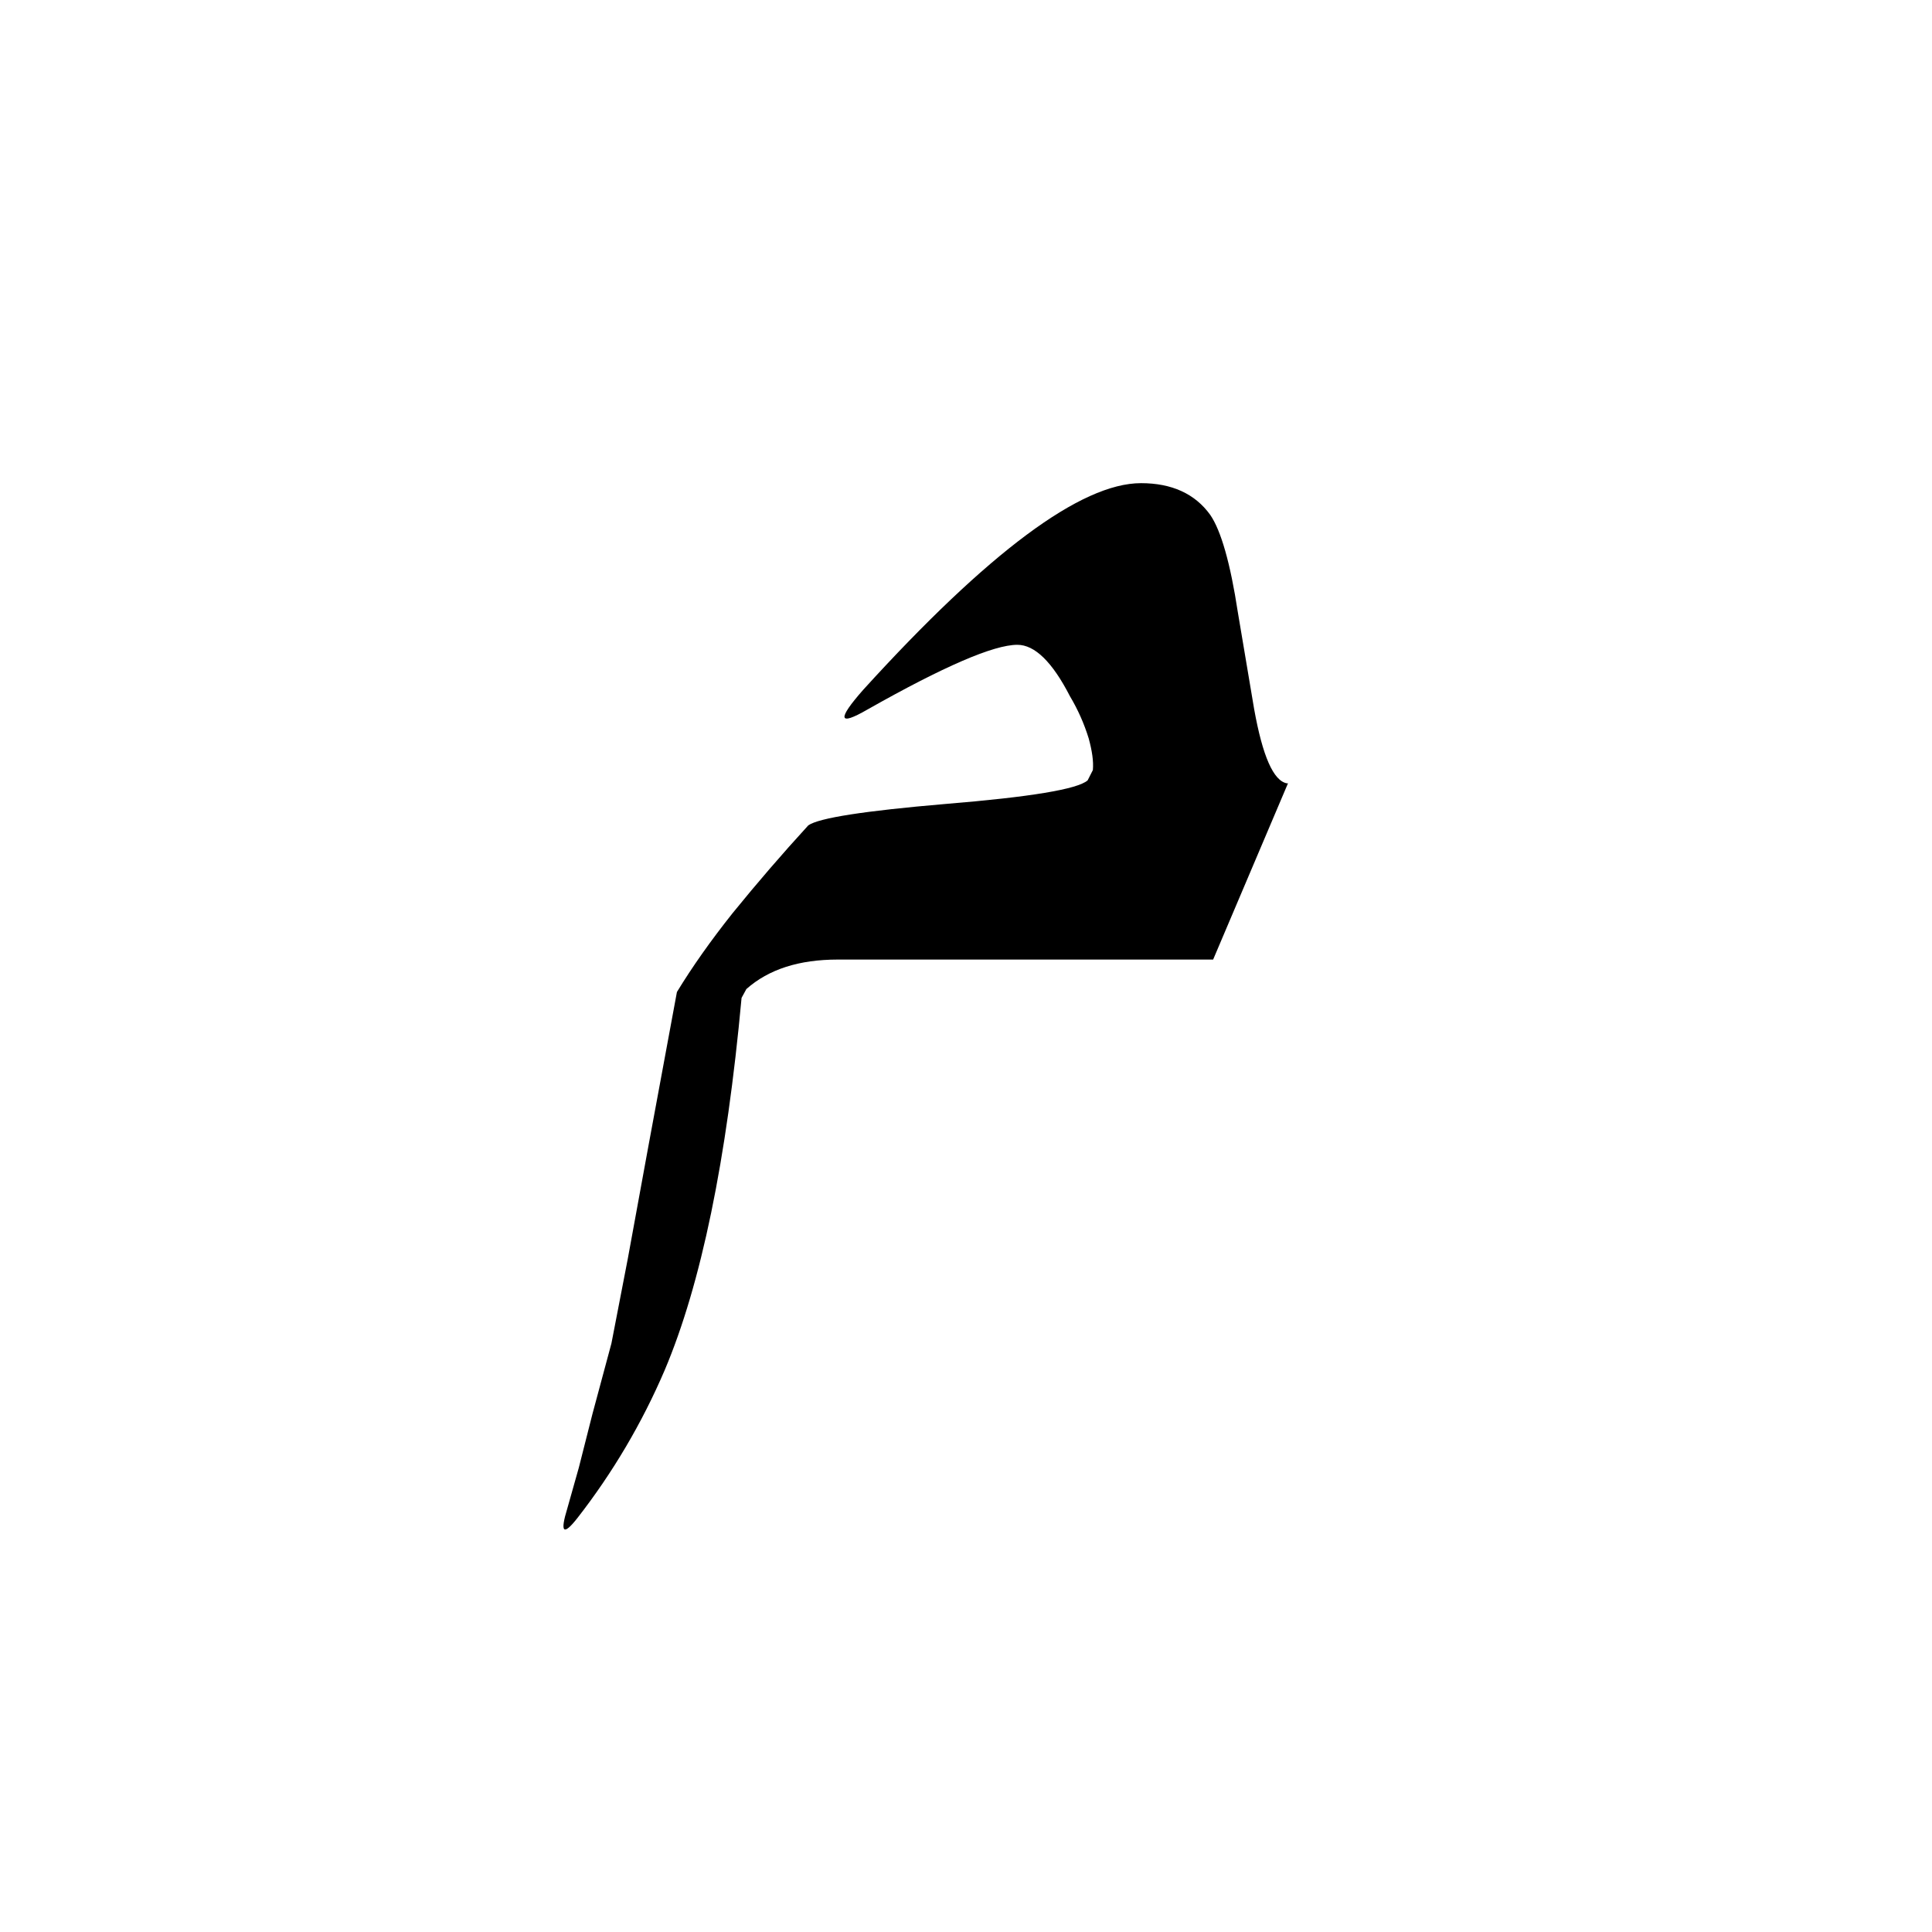
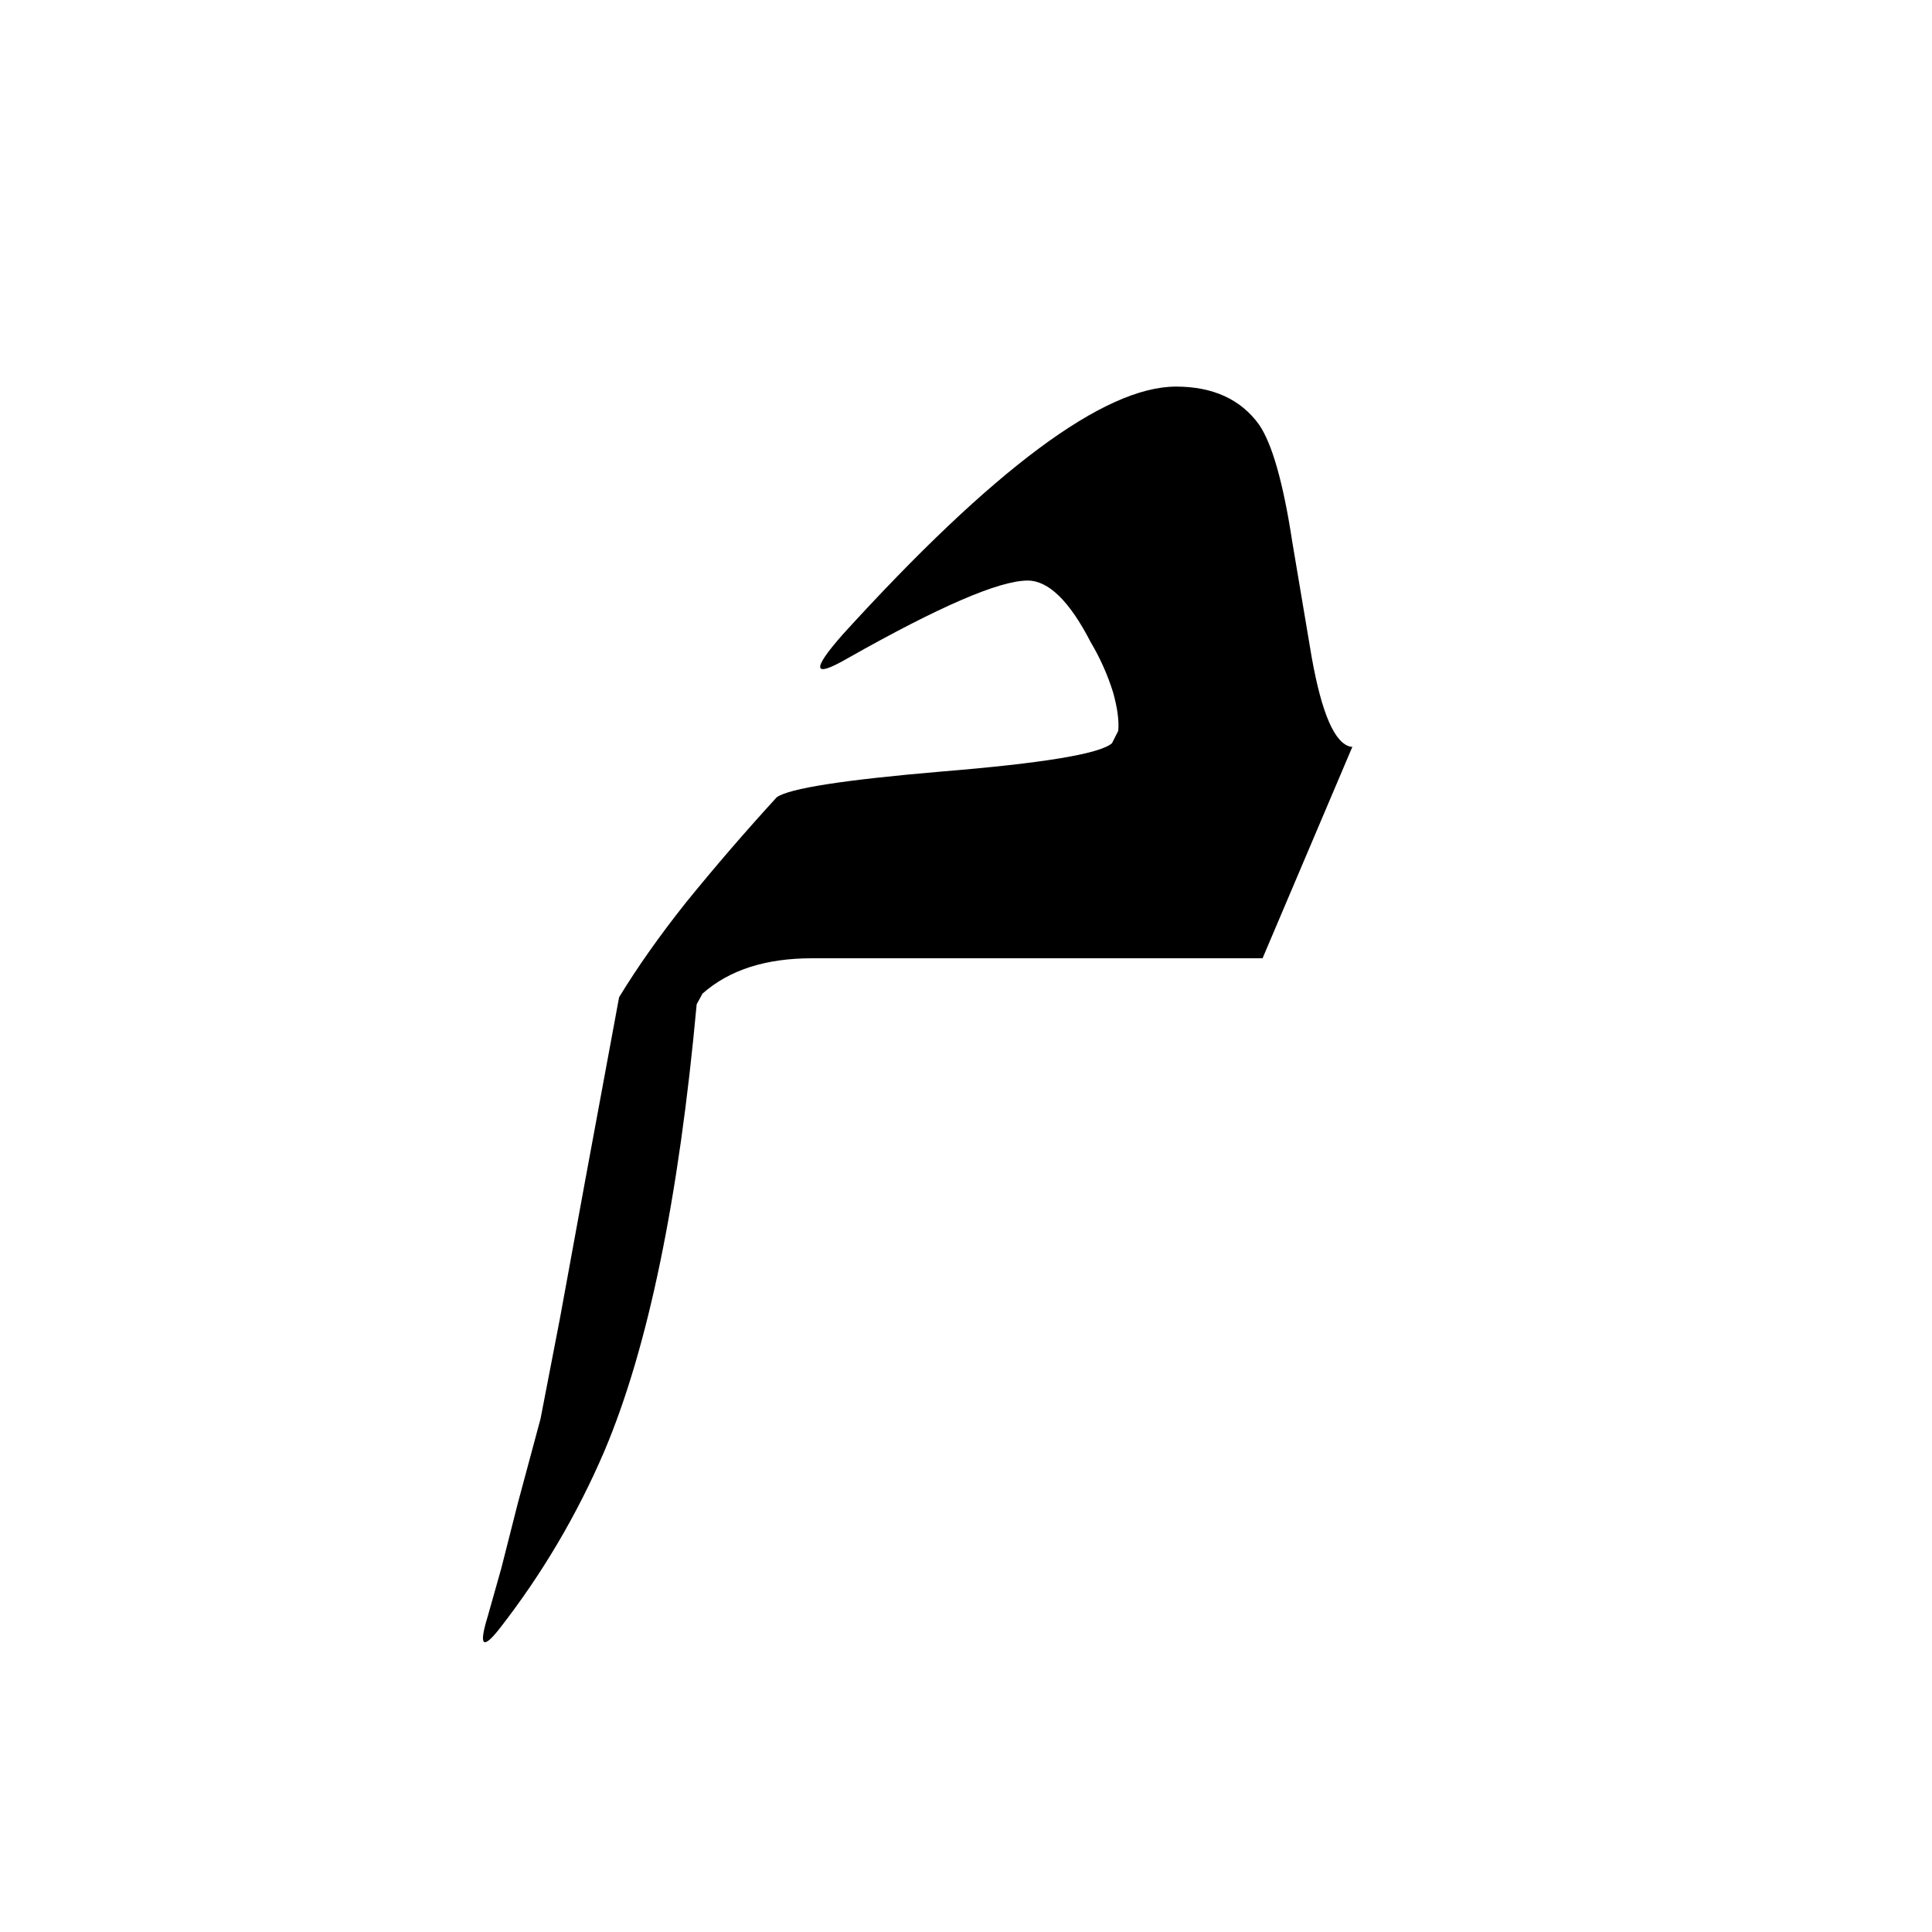
- <svg xmlns="http://www.w3.org/2000/svg" width="24" height="24" viewBox="0 0 24 24">
+ <svg xmlns="http://www.w3.org/2000/svg" width="20" height="20" viewBox="2 2 20 20">
  <path d="M16 9.73l-.93 2.19h-4.663c-.48 0-.857.12-1.135.366l-.06.11c-.185 2.016-.503 3.558-.956 4.627a8.31 8.31 0 0 1-1.082 1.833c-.177.226-.22.186-.126-.12l.142-.503.17-.67.234-.87.002-.008.202-1.045.258-1.41.353-1.907c.19-.312.42-.638.692-.98a24.1 24.1 0 0 1 .94-1.09c.13-.092.697-.18 1.705-.266 1.05-.086 1.64-.183 1.765-.293l.065-.128c.01-.11-.01-.24-.052-.394a2.403 2.403 0 0 0-.232-.522c-.22-.428-.438-.64-.654-.64-.294 0-.915.268-1.864.805-.36.208-.378.125-.05-.247 1.555-1.71 2.705-2.566 3.45-2.566.38 0 .67.13.86.394.134.195.25.6.343 1.21l.202 1.2c.105.586.24.895.408.925" />
</svg>
